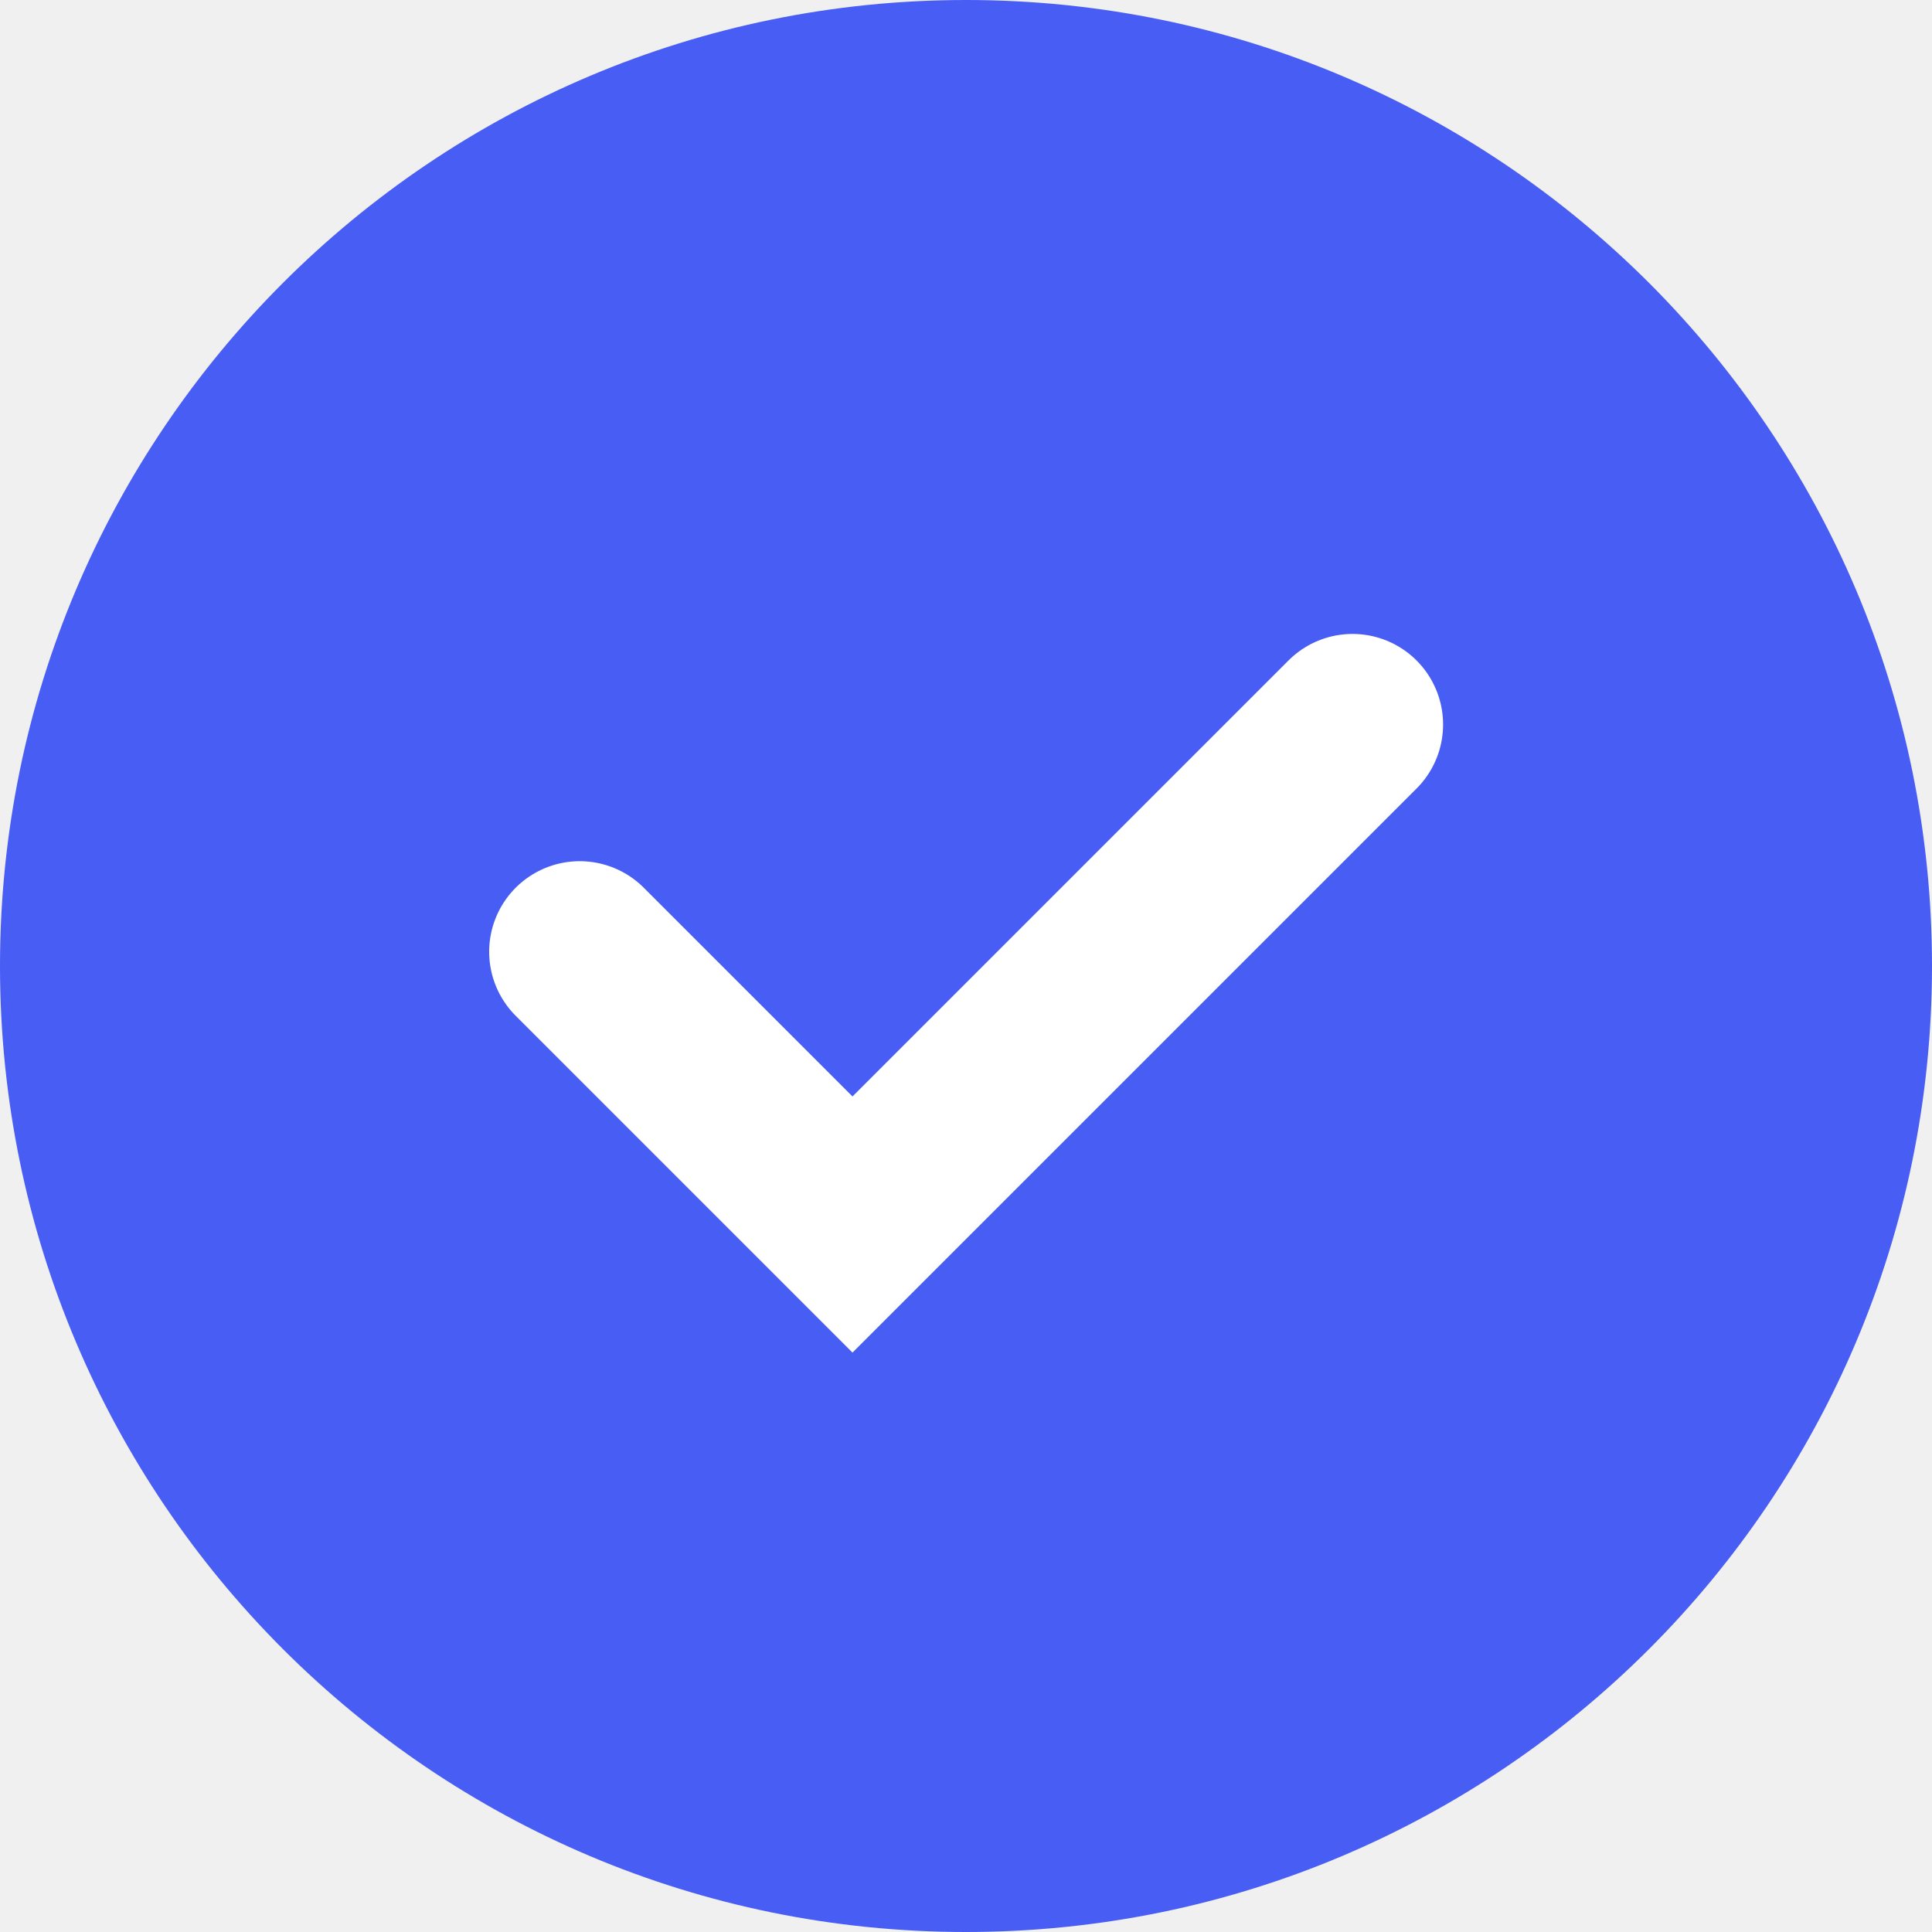
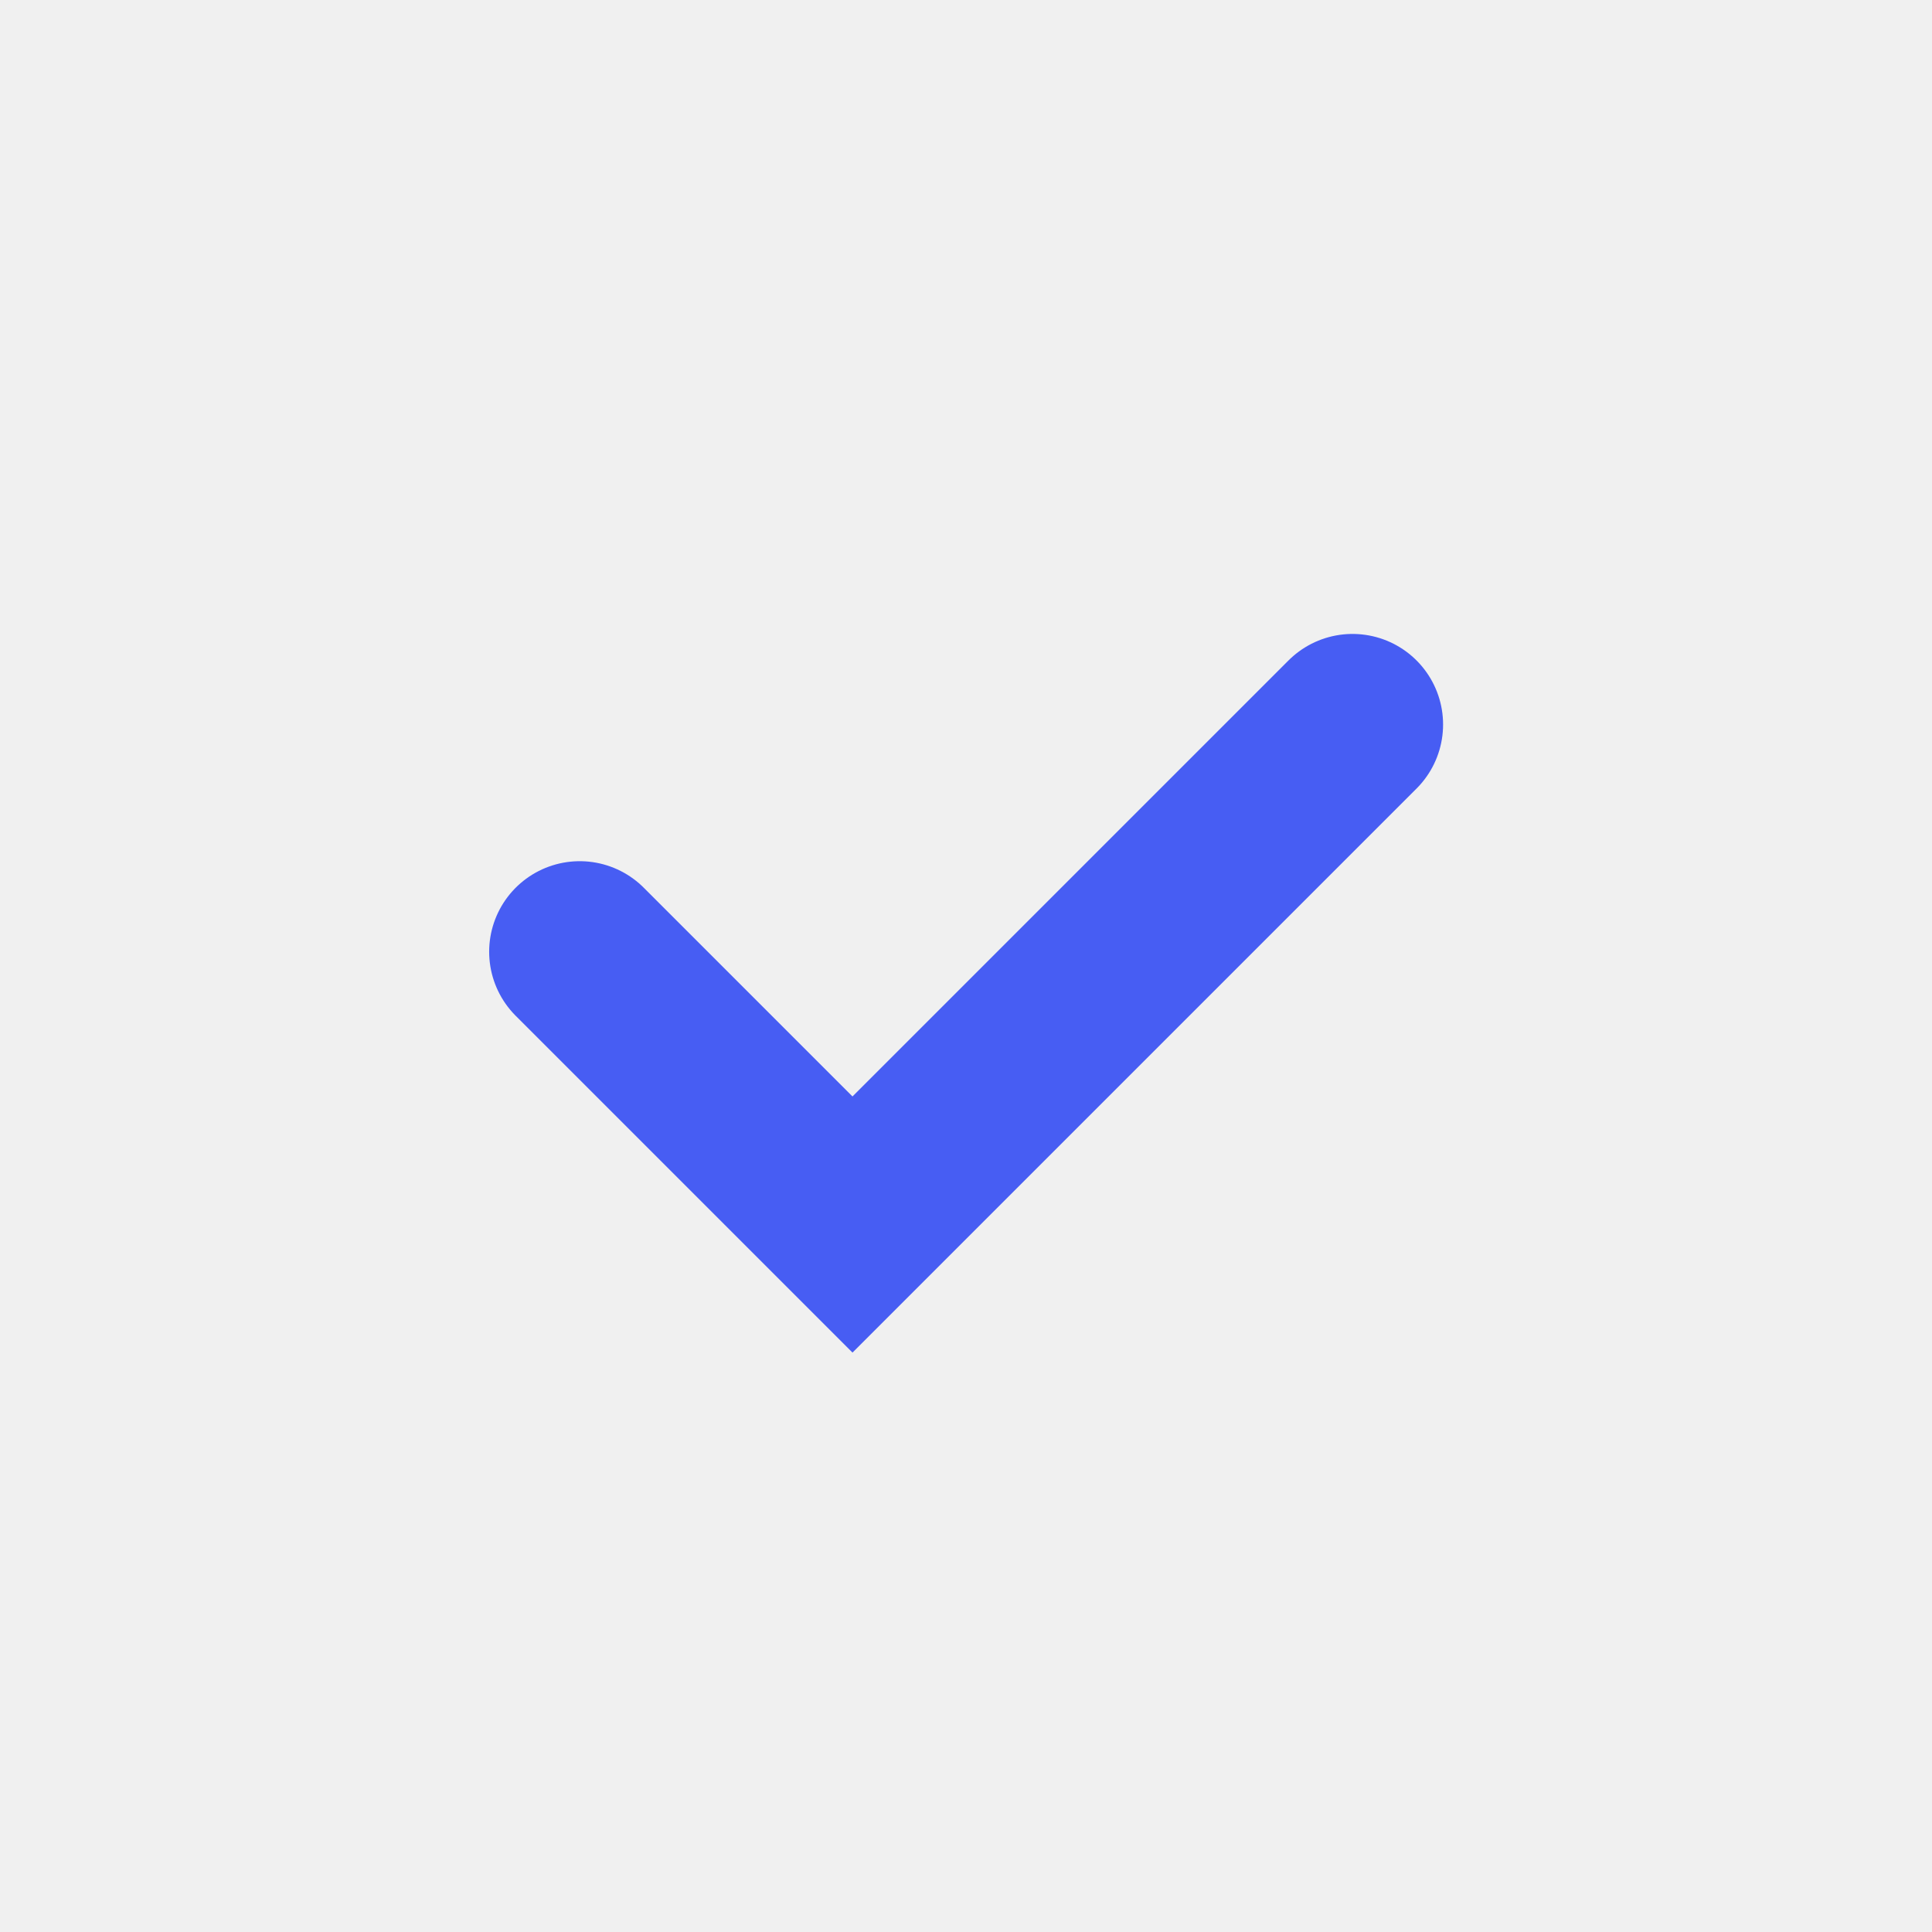
<svg xmlns="http://www.w3.org/2000/svg" width="16" height="16" viewBox="0 0 16 16" fill="none">
-   <circle cx="8" cy="8" r="8" fill="#475DF3" />
-   <path d="M4.801 7.882L7.06 10.141L11.201 6" stroke="white" stroke-width="1.5" stroke-linecap="round" />
+   <path d="M4.801 7.882L7.06 10.141L11.201 6" stroke="#475DF3" stroke-width="1.5" stroke-linecap="round" />
</svg>
